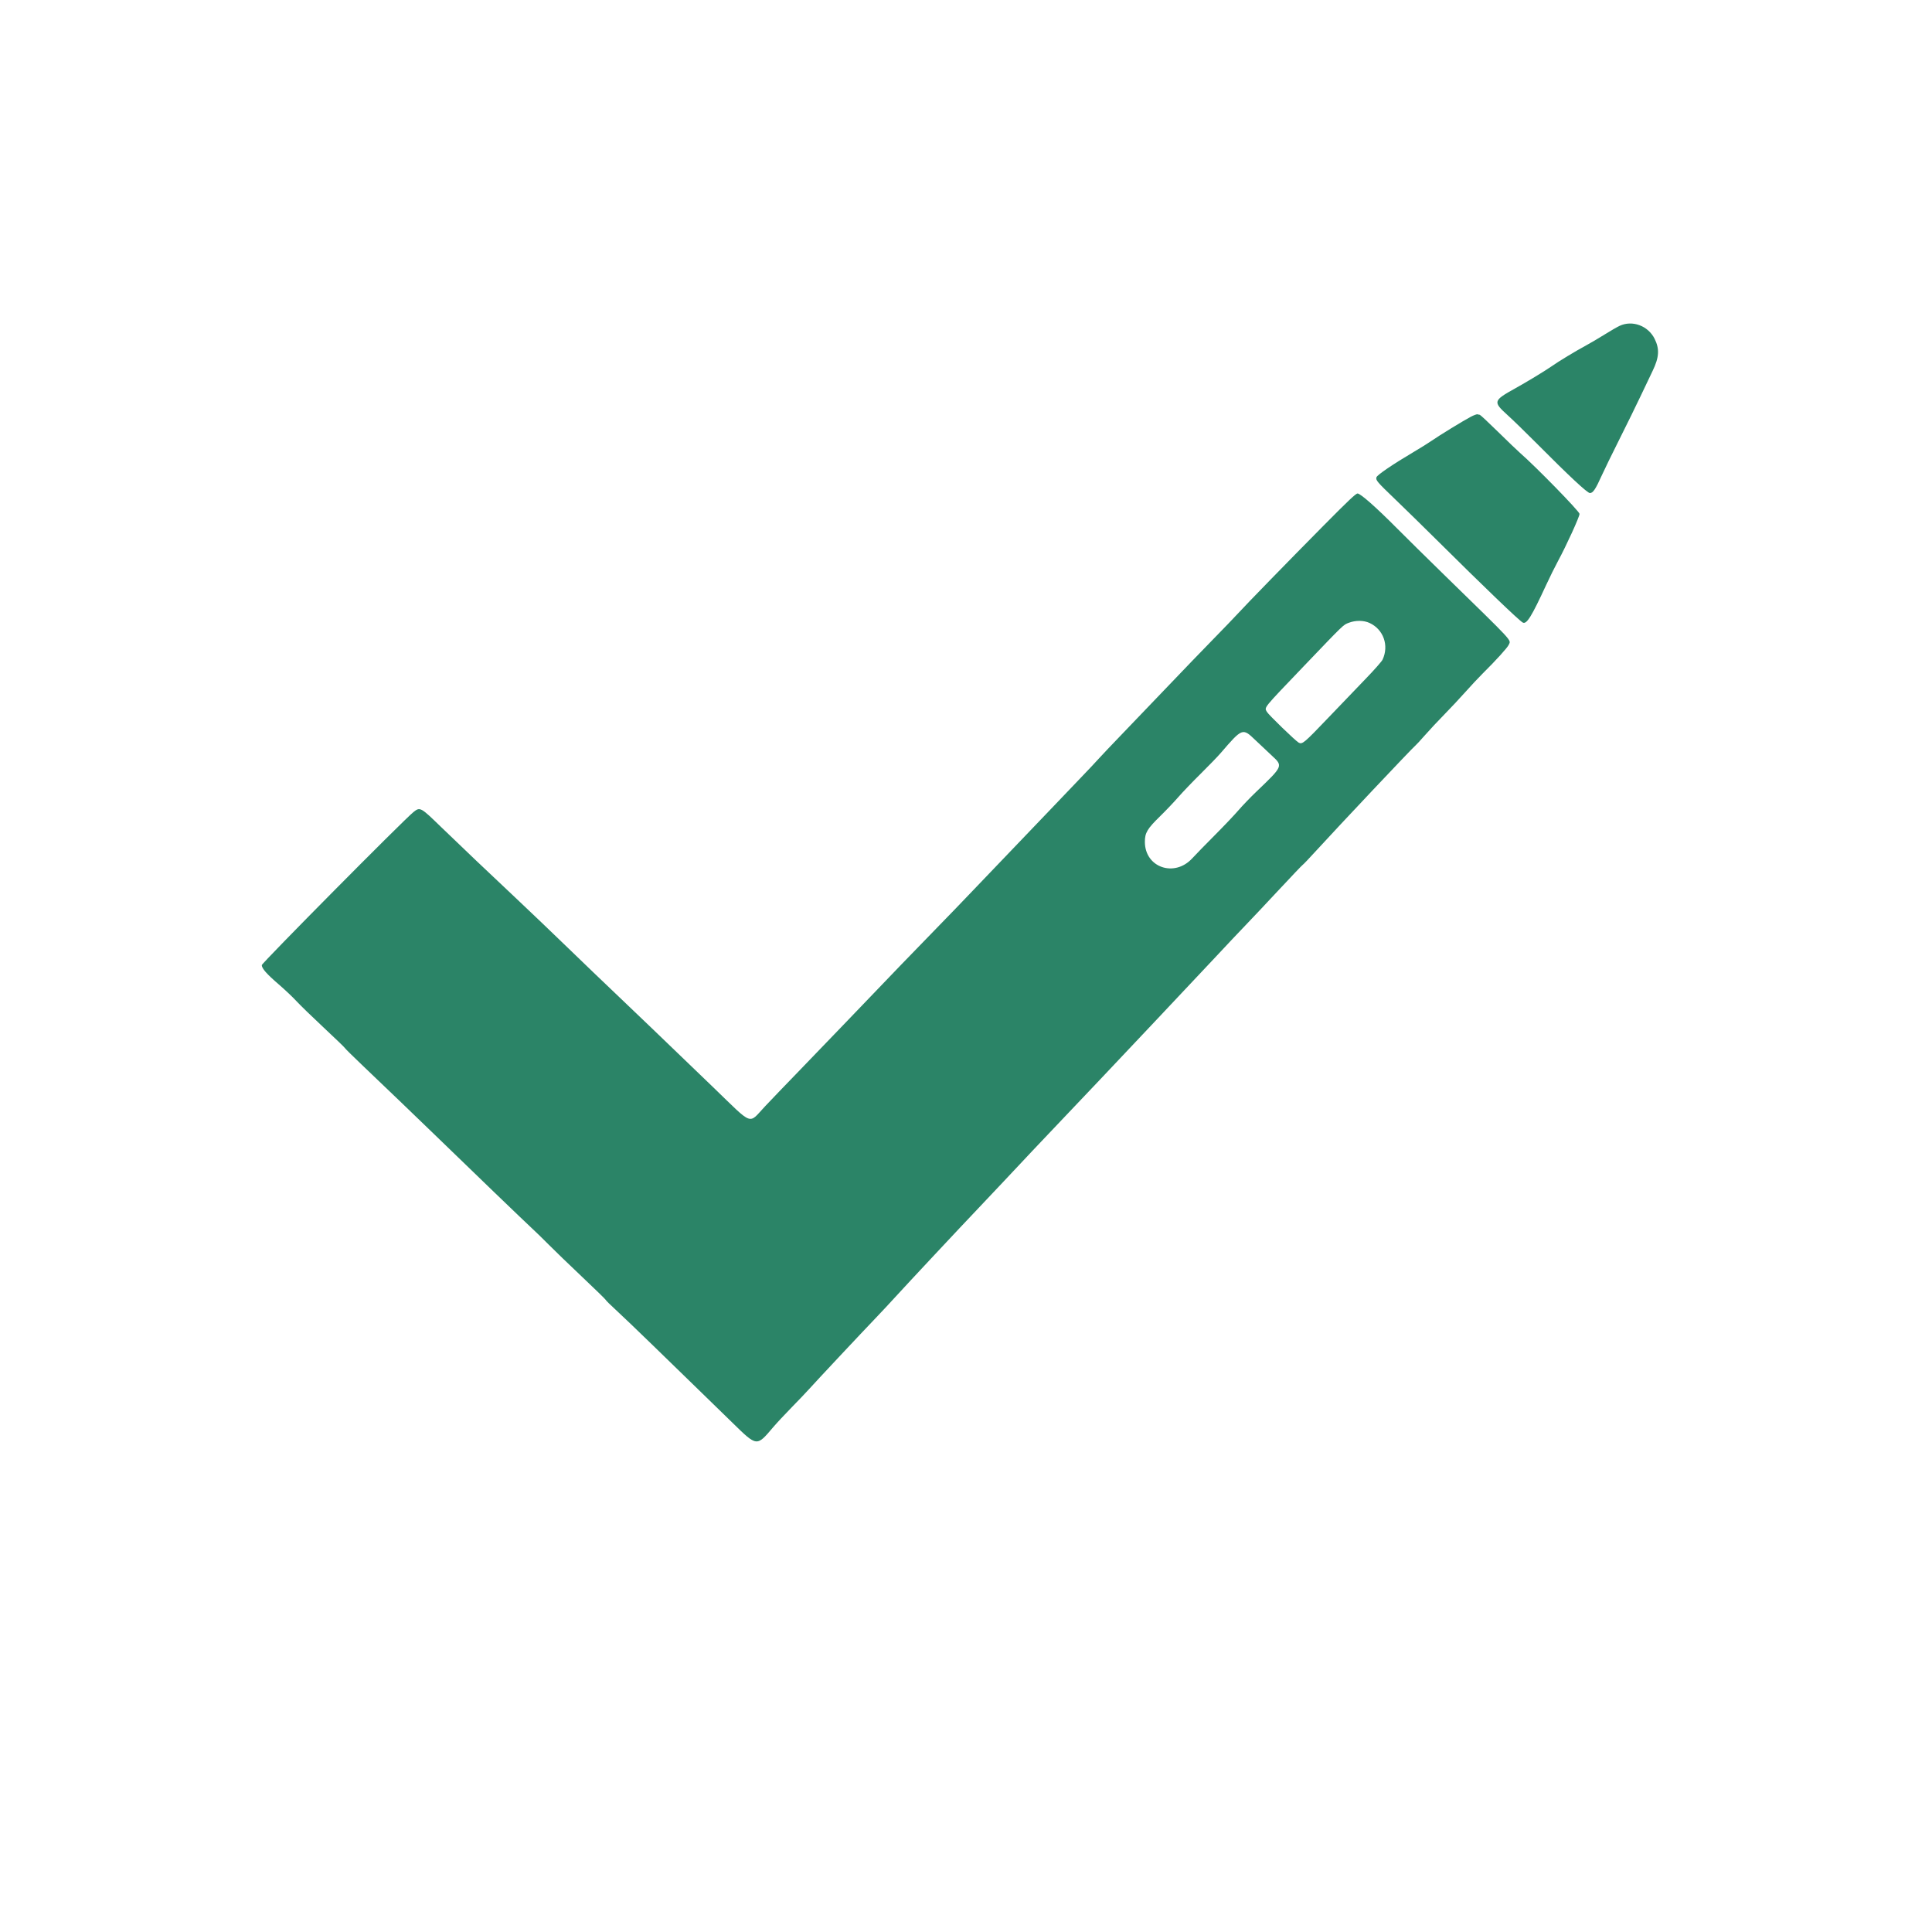
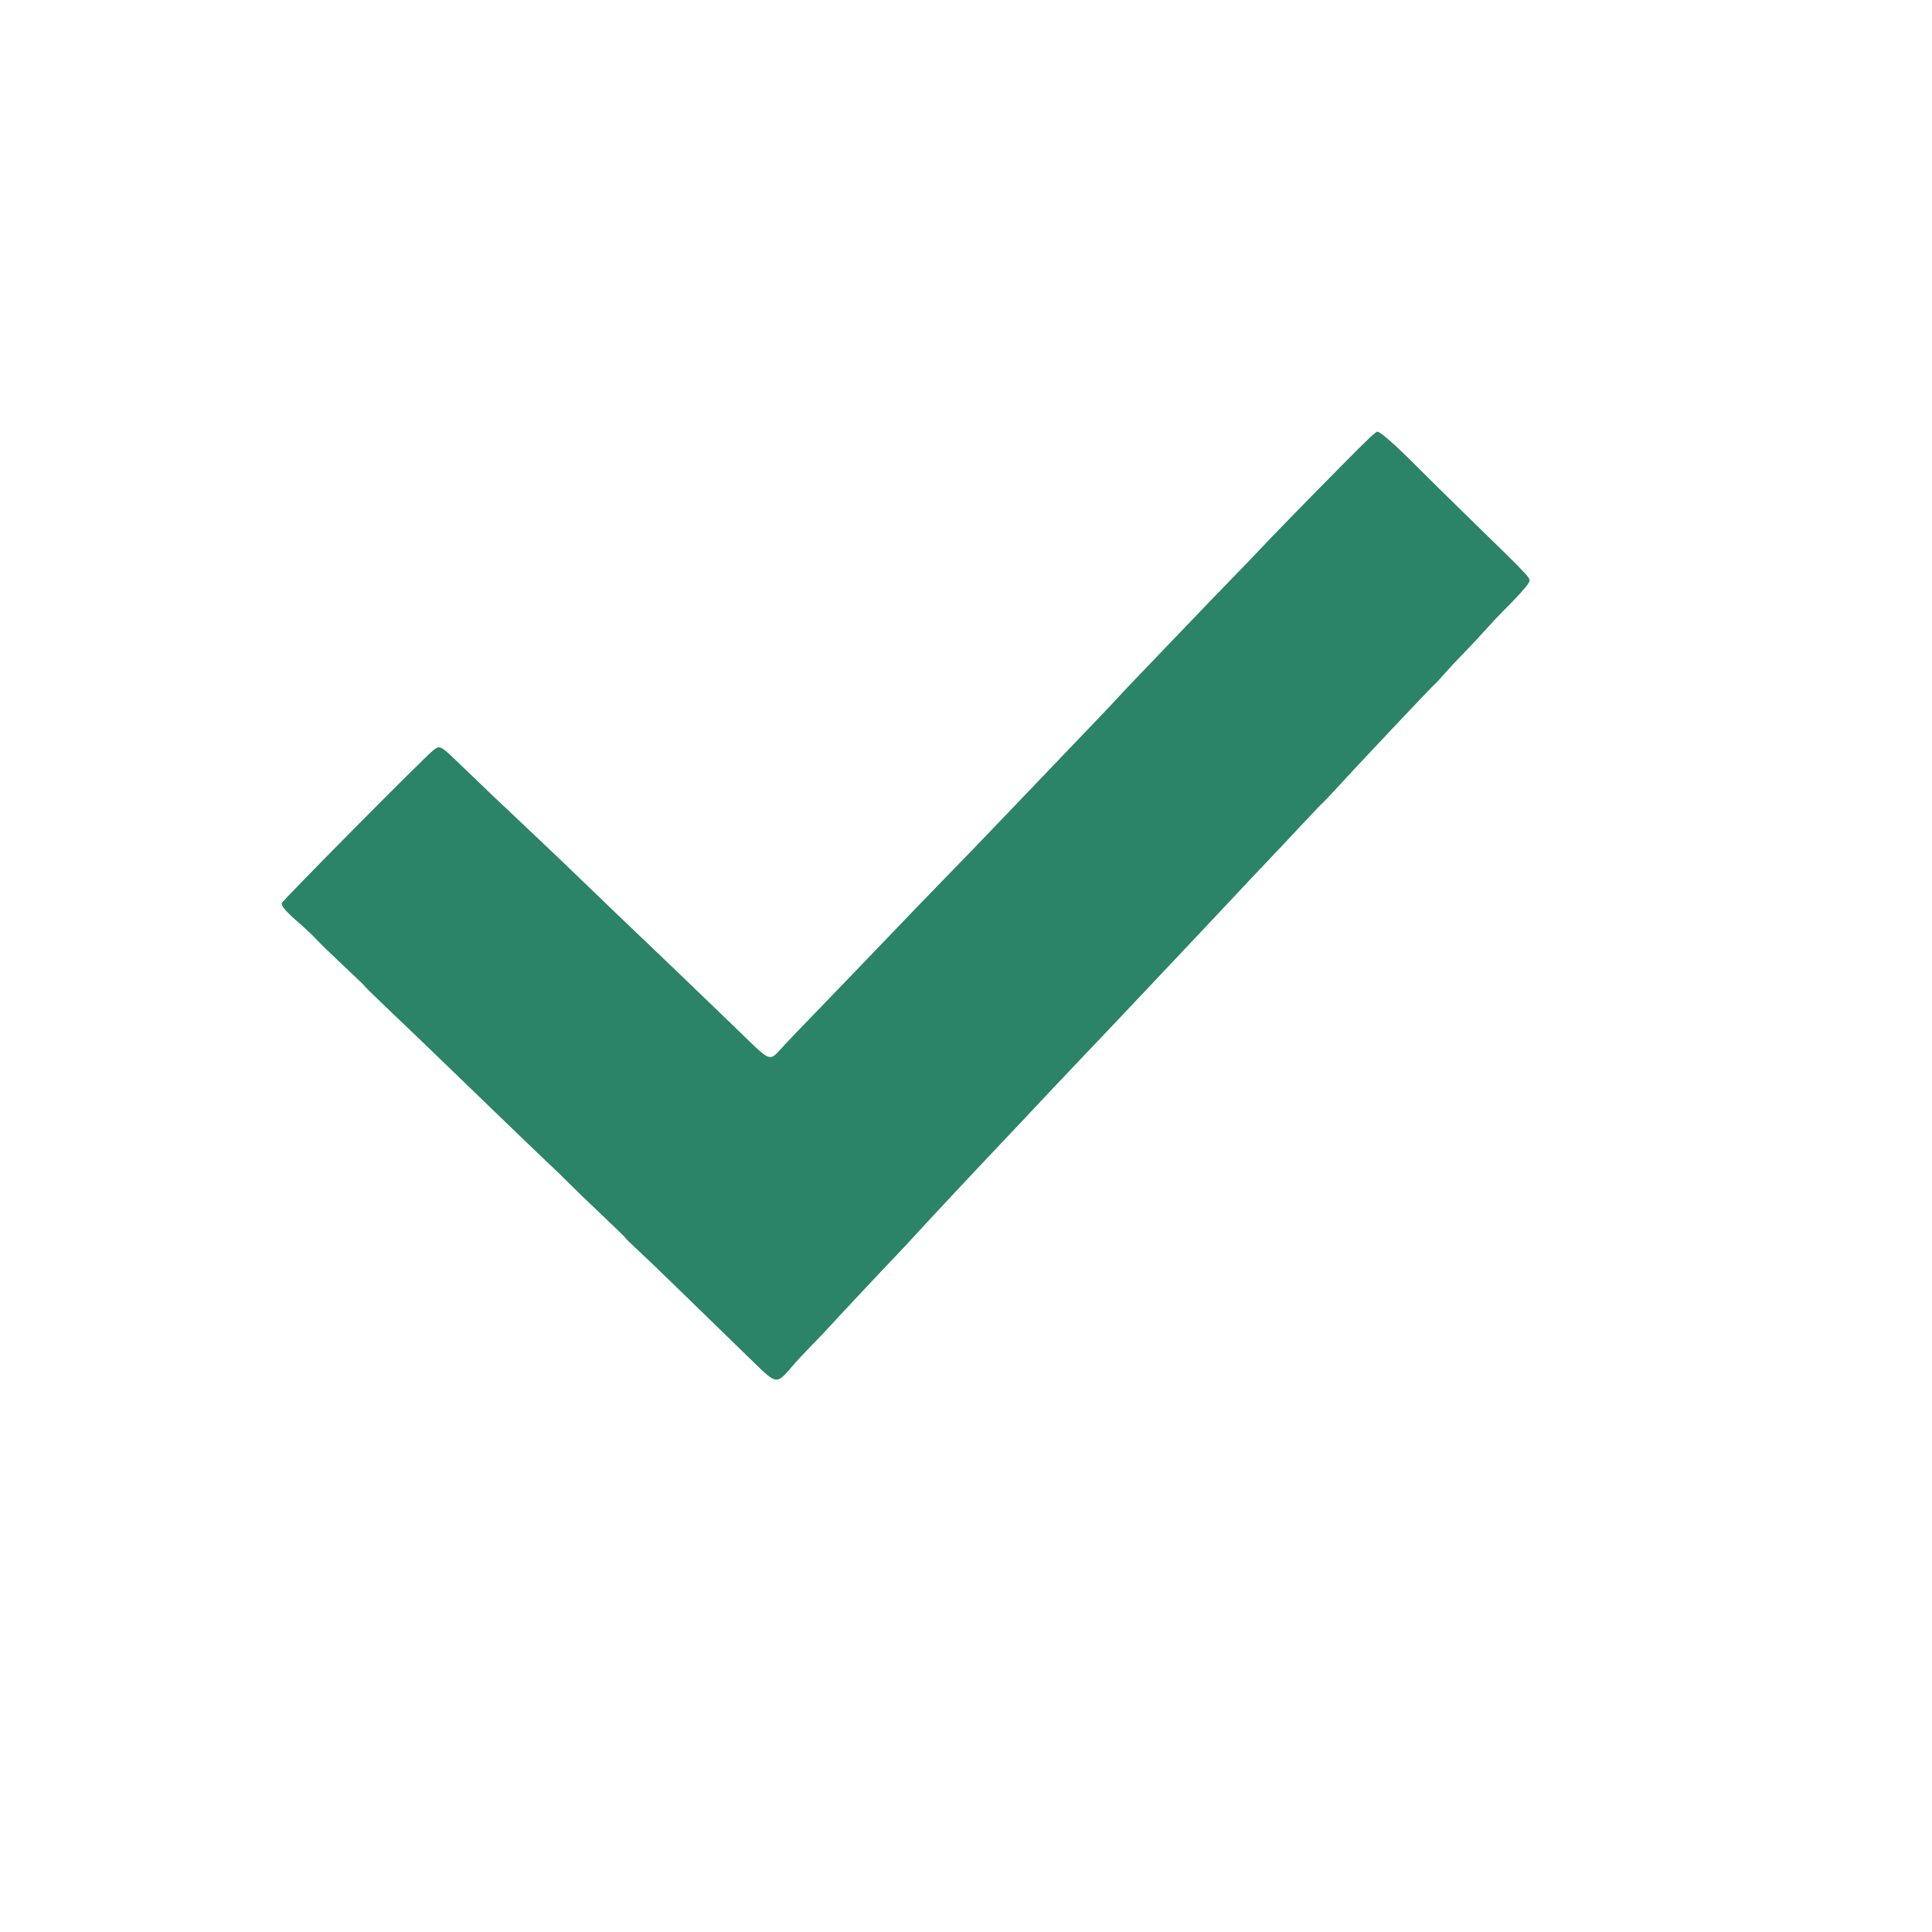
<svg xmlns="http://www.w3.org/2000/svg" width="320pt" height="320pt">
  <defs />
  <g id="svgg">
-     <path id="path0" transform="translate(57.813, 71.4451)" fill="#2b8467" fill-rule="evenodd" d="M299.869 0.513C299.314 0.772 297.82 1.634 296.549 2.43C295.278 3.225 293.447 4.305 292.48 4.829C289.996 6.174 286.486 8.301 284.759 9.507C283.364 10.482 279.402 12.883 276.855 14.298C271.921 17.038 271.854 17.269 275.134 20.242C276.295 21.295 279.006 23.925 281.157 26.088C288.75 33.721 292.732 37.442 293.307 37.442C293.985 37.442 294.545 36.614 295.887 33.633C296.444 32.398 298.22 28.755 299.836 25.538C301.451 22.321 303.564 18.014 304.532 15.967C305.499 13.921 306.674 11.455 307.143 10.489C308.605 7.471 308.72 5.63 307.591 3.369C306.151 0.488 302.681 -0.796 299.869 0.513M266.952 20.621C265.286 21.505 260.019 24.733 258.398 25.863C257.7 26.35 255.898 27.475 254.394 28.363C249.794 31.078 246.289 33.464 246.163 33.967C245.996 34.631 246.271 34.953 250.389 38.907C252.459 40.894 256.455 44.805 259.269 47.598C269.988 58.237 277.673 65.615 278.475 66.037C279.331 66.488 280.385 64.796 283.655 57.721C284.441 56.021 285.612 53.655 286.257 52.465C288.093 49.077 291.015 42.676 291.015 42.043C291.015 41.5 281.335 31.583 277.832 28.537C277.294 28.07 275.128 25.993 273.018 23.922C270.907 21.851 269.09 20.157 268.981 20.157C268.871 20.157 268.657 20.109 268.505 20.05C268.353 19.992 267.654 20.249 266.952 20.621M234.57 44.547C226.676 52.52 217.505 61.936 215.521 64.102C214.784 64.908 212.33 67.458 210.068 69.769C207.807 72.081 203.486 76.563 200.467 79.73C197.448 82.897 192.921 87.621 190.408 90.228C187.895 92.834 185.356 95.511 184.765 96.176C184.174 96.842 182.416 98.708 180.858 100.324C179.3 101.94 176.4 104.976 174.413 107.07C172.426 109.165 168.427 113.344 165.527 116.357C162.626 119.37 158.759 123.412 156.933 125.338C155.107 127.264 151.503 130.999 148.925 133.637C144.111 138.564 139.72 143.12 128.32 155.02C124.721 158.776 120.019 163.658 117.871 165.869C115.722 168.08 112.705 171.224 111.165 172.855C107.361 176.886 108.735 177.388 99.69 168.667C90.163 159.481 79.86 149.597 77.221 147.11C75.682 145.659 71.424 141.573 67.758 138.028C64.093 134.483 59.175 129.781 56.83 127.578C50.574 121.703 43.131 114.626 39.559 111.156C35.054 106.78 34.956 106.727 33.485 107.903C31.373 109.59 0 141.251 0 141.695C0 142.426 1.082 143.657 3.729 145.935C5.081 147.1 6.839 148.761 7.635 149.628C8.431 150.494 11.169 153.153 13.72 155.535C16.271 157.918 18.359 159.931 18.359 160.008C18.359 160.085 20.051 161.759 22.119 163.728C27.332 168.692 34.462 175.536 38.183 179.147C46.241 186.967 58.075 198.356 59.57 199.73C60.483 200.57 62.197 202.237 63.378 203.435C64.56 204.633 67.878 207.835 70.751 210.551C73.625 213.266 75.976 215.56 75.976 215.649C75.976 215.737 76.965 216.714 78.173 217.819C79.382 218.924 83.089 222.473 86.412 225.705C89.734 228.938 94.304 233.381 96.568 235.579C98.831 237.777 102.133 240.991 103.906 242.722C109.389 248.077 109.265 248.062 112.897 243.789C113.673 242.876 115.556 240.855 117.082 239.297C118.607 237.74 120.332 235.931 120.914 235.277C122.267 233.758 132.589 222.744 135.542 219.668C136.78 218.379 138.803 216.211 140.039 214.851C142.387 212.265 154.464 199.354 158.006 195.643C159.135 194.461 161.772 191.668 163.867 189.437C165.961 187.207 168.809 184.175 170.194 182.701C171.58 181.226 175.017 177.603 177.832 174.649C180.647 171.695 183.908 168.26 185.078 167.016C186.249 165.772 191.689 160.011 197.167 154.214C202.646 148.417 208.842 141.832 210.937 139.581C213.032 137.33 215.889 134.302 217.287 132.852C218.685 131.402 222.055 127.825 224.776 124.903C227.497 121.981 229.802 119.564 229.897 119.532C229.993 119.5 231.369 118.052 232.955 116.314C237.825 110.981 254.158 93.673 254.716 93.255C254.894 93.122 255.869 92.067 256.883 90.911C257.898 89.755 259.809 87.71 261.131 86.368C262.453 85.025 264.551 82.784 265.795 81.387C267.038 79.991 268.766 78.145 269.635 77.285C272.583 74.369 275.136 71.552 275.394 70.929C275.865 69.792 276.811 70.815 261.123 55.508C257.324 51.802 252.63 47.173 250.692 45.221C246.066 40.564 242.64 37.539 241.992 37.541C241.61 37.543 239.996 39.067 234.57 44.547M244.662 66.138C247.719 67.562 248.972 71.104 247.522 74.224C247.339 74.619 245.69 76.491 243.858 78.385C242.026 80.279 238.242 84.222 235.449 87.147C230.199 92.644 229.794 92.985 229.005 92.568C228.32 92.207 222.278 86.355 221.956 85.742C221.408 84.699 220.951 85.261 230.256 75.533C239.048 66.343 238.816 66.566 240.042 66.096C241.562 65.512 243.353 65.529 244.662 66.138M219.406 91.983C220.497 93.03 222.158 94.595 223.097 95.459C225.559 97.727 225.552 97.745 219.63 103.399C218.36 104.613 216.583 106.461 215.683 107.507C214.783 108.552 212.445 111.013 210.489 112.975C208.532 114.938 206.272 117.256 205.467 118.128C201.532 122.387 195.043 120.128 195.024 114.493C195.017 112.471 195.536 111.599 198.426 108.774C199.686 107.542 201.47 105.666 202.391 104.605C203.312 103.544 205.532 101.226 207.325 99.453C209.117 97.681 211.114 95.616 211.761 94.864C216.557 89.295 216.593 89.282 219.406 91.983" />
+     <path id="path0" transform="translate(62.1973, 95.3322)" fill="#2b8467" fill-rule="evenodd" d="M234.57 7.006C226.676 14.979 217.505 24.395 215.521 26.561C214.784 27.367 212.33 29.917 210.068 32.228C207.807 34.54 203.486 39.022 200.467 42.189C197.448 45.356 192.921 50.08 190.408 52.687C187.895 55.293 185.356 57.97 184.765 58.635C184.174 59.301 182.416 61.167 180.858 62.783C179.3 64.399 176.4 67.435 174.413 69.529C172.426 71.624 168.427 75.803 165.527 78.816C162.626 81.829 158.759 85.871 156.933 87.797C155.107 89.723 151.503 93.458 148.925 96.096C144.111 101.023 139.72 105.579 128.32 117.479C124.721 121.235 120.019 126.117 117.871 128.328C115.722 130.539 112.705 133.683 111.165 135.314C107.361 139.345 108.735 139.847 99.69 131.126C90.163 121.94 79.86 112.056 77.221 109.569C75.682 108.118 71.424 104.032 67.758 100.487C64.093 96.942 59.175 92.24 56.83 90.037C50.574 84.162 43.131 77.085 39.559 73.615C35.054 69.239 34.956 69.186 33.485 70.362C31.373 72.049 0 103.71 0 104.154C0 104.885 1.082 106.116 3.729 108.394C5.081 109.559 6.839 111.22 7.635 112.087C8.431 112.953 11.169 115.612 13.72 117.994C16.271 120.377 18.359 122.39 18.359 122.467C18.359 122.544 20.051 124.218 22.119 126.187C27.332 131.151 34.462 137.995 38.183 141.606C46.241 149.426 58.075 160.815 59.57 162.189C60.483 163.029 62.197 164.696 63.378 165.894C64.56 167.092 67.878 170.294 70.751 173.01C73.625 175.725 75.976 178.019 75.976 178.108C75.976 178.196 76.965 179.173 78.173 180.278C79.382 181.383 83.089 184.932 86.412 188.164C89.734 191.397 94.304 195.84 96.568 198.038C98.831 200.236 102.133 203.45 103.906 205.181C109.389 210.536 109.265 210.521 112.897 206.248C113.673 205.335 115.556 203.314 117.082 201.756C118.607 200.199 120.332 198.39 120.914 197.736C122.267 196.217 132.589 185.203 135.542 182.127C136.78 180.838 138.803 178.67 140.039 177.31C142.387 174.724 154.464 161.813 158.006 158.102C159.135 156.92 161.772 154.127 163.867 151.896C165.961 149.666 168.809 146.634 170.194 145.16C171.58 143.685 175.017 140.062 177.832 137.108C180.647 134.154 183.908 130.719 185.078 129.475C186.249 128.231 191.689 122.47 197.167 116.673C202.646 110.876 208.842 104.291 210.937 102.04C213.032 99.789 215.889 96.761 217.287 95.311C218.685 93.861 222.055 90.284 224.776 87.362C227.497 84.44 229.802 82.023 229.897 81.991C229.993 81.959 231.369 80.511 232.955 78.773C237.825 73.44 254.158 56.132 254.716 55.714C254.894 55.581 255.869 54.526 256.883 53.37C257.898 52.214 259.809 50.169 261.131 48.827C262.453 47.484 264.551 45.243 265.795 43.846C267.038 42.45 268.766 40.604 269.635 39.744C272.583 36.828 275.136 34.011 275.394 33.388C275.865 32.251 276.811 33.274 261.123 17.967C257.324 14.261 252.63 9.632 250.692 7.68C246.066 3.023 242.64 -0.002 241.992 9.91131e-07C241.61 0.002 239.996 1.526 234.57 7.006" />
  </g>
</svg>
